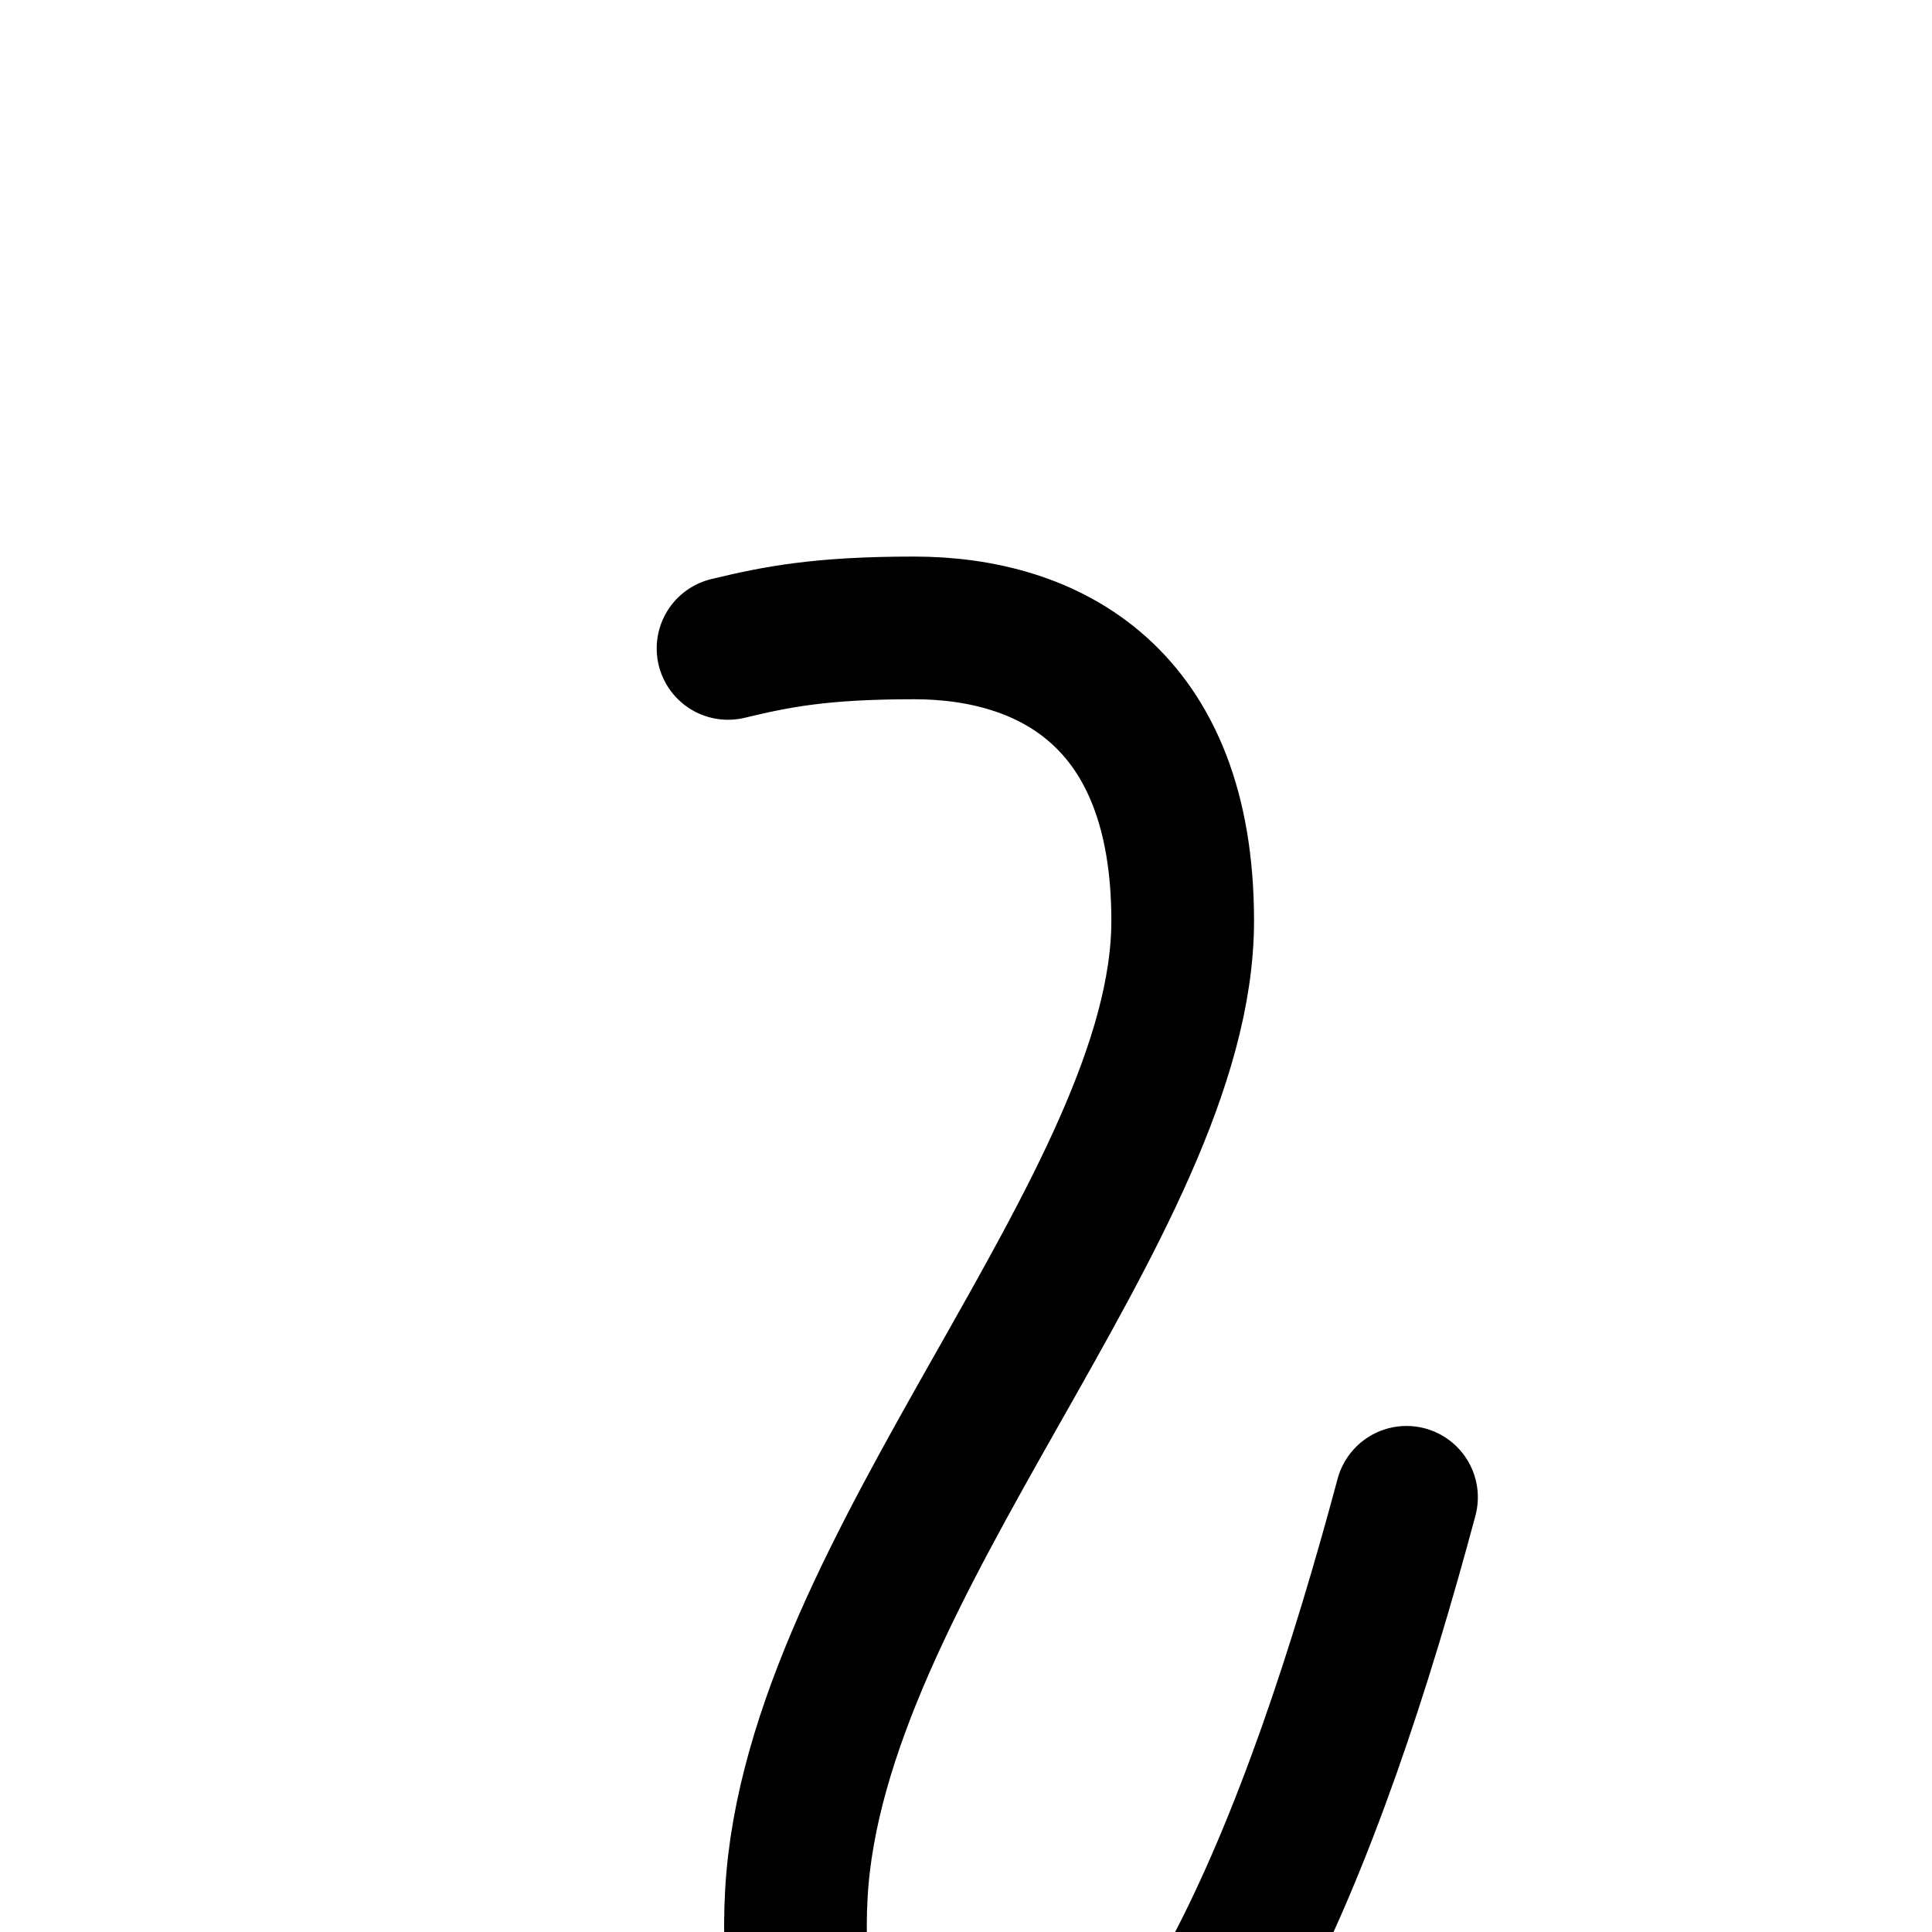
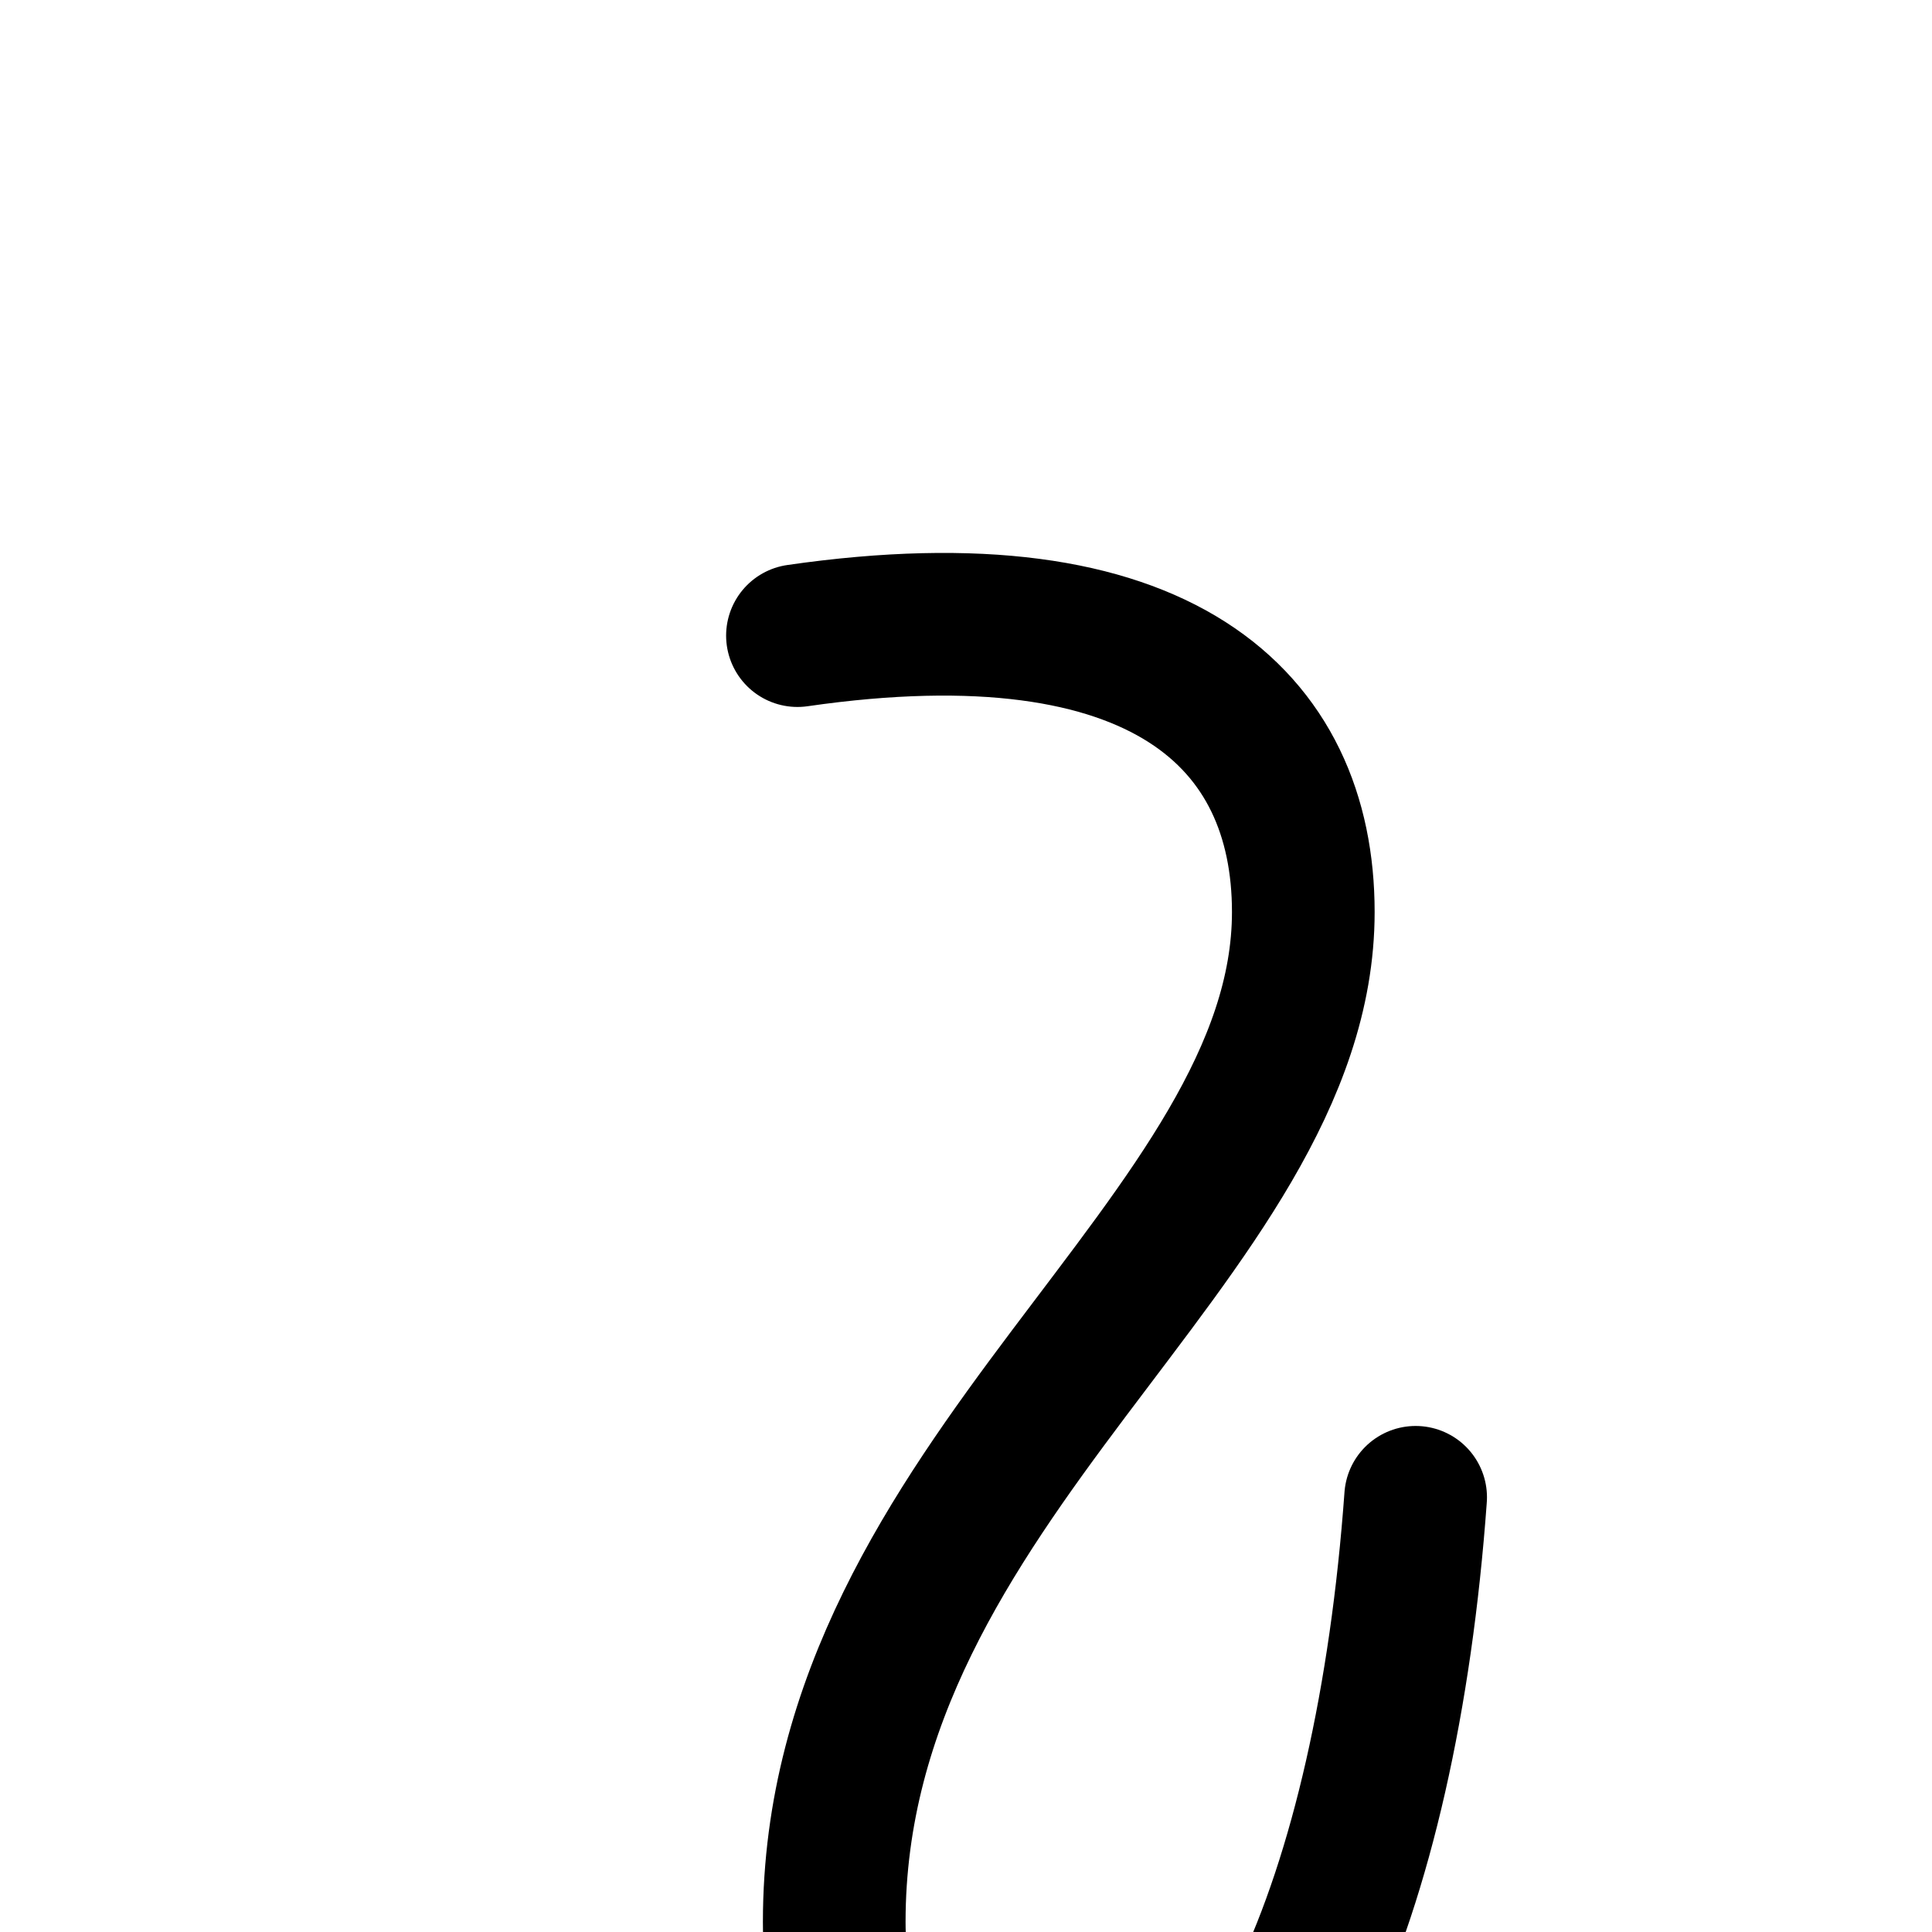
<svg xmlns="http://www.w3.org/2000/svg" version="1.1" viewBox="-10 0 1000 1000" id="svg2" width="1000" height="1000">
  <defs id="defs10" />
  <g id="g4720" transform="matrix(1.0663,0,0,-1.0663,68.33568,1499.684)" style="opacity:0.451" />
  <g transform="matrix(1,0,0,-1,0,1418)" id="g4" />
-   <path style="fill:none;fill-rule:evenodd;stroke:#000000;stroke-width:73.846;stroke-linecap:round;stroke-linejoin:round;stroke-miterlimit:4;stroke-dasharray:none;stroke-opacity:1" d="m 366.827,335.621 c 25.324,-6.094 48.231,-10.62 96.26,-10.62 69.654,0 139.072,35.504 139.072,151.595 0,147.164 -190.848,333.938 -199.981,504.078 -4.42,82.338 22.739,156.633 95.788,156.633 101.246,0 172.749,-185.81 220.041,-362.307" id="path4732" />
+   <path d="m 722.732,775 c -15.071,208.285 -82.245,362.307 -178.969,362.307 -70.787,0 -121.965,-59.867 -121.965,-142.508 0,-229.448 242.788,-353.306 242.788,-522.759 0,-99.384 -73.233,-170.299 -261.827,-143.041" style="fill:none;fill-rule:evenodd;stroke:#000000;stroke-width:73.846;stroke-linecap:round;stroke-linejoin:round;stroke-miterlimit:4;stroke-dasharray:none;stroke-opacity:1" id="path9189" />
</svg>
